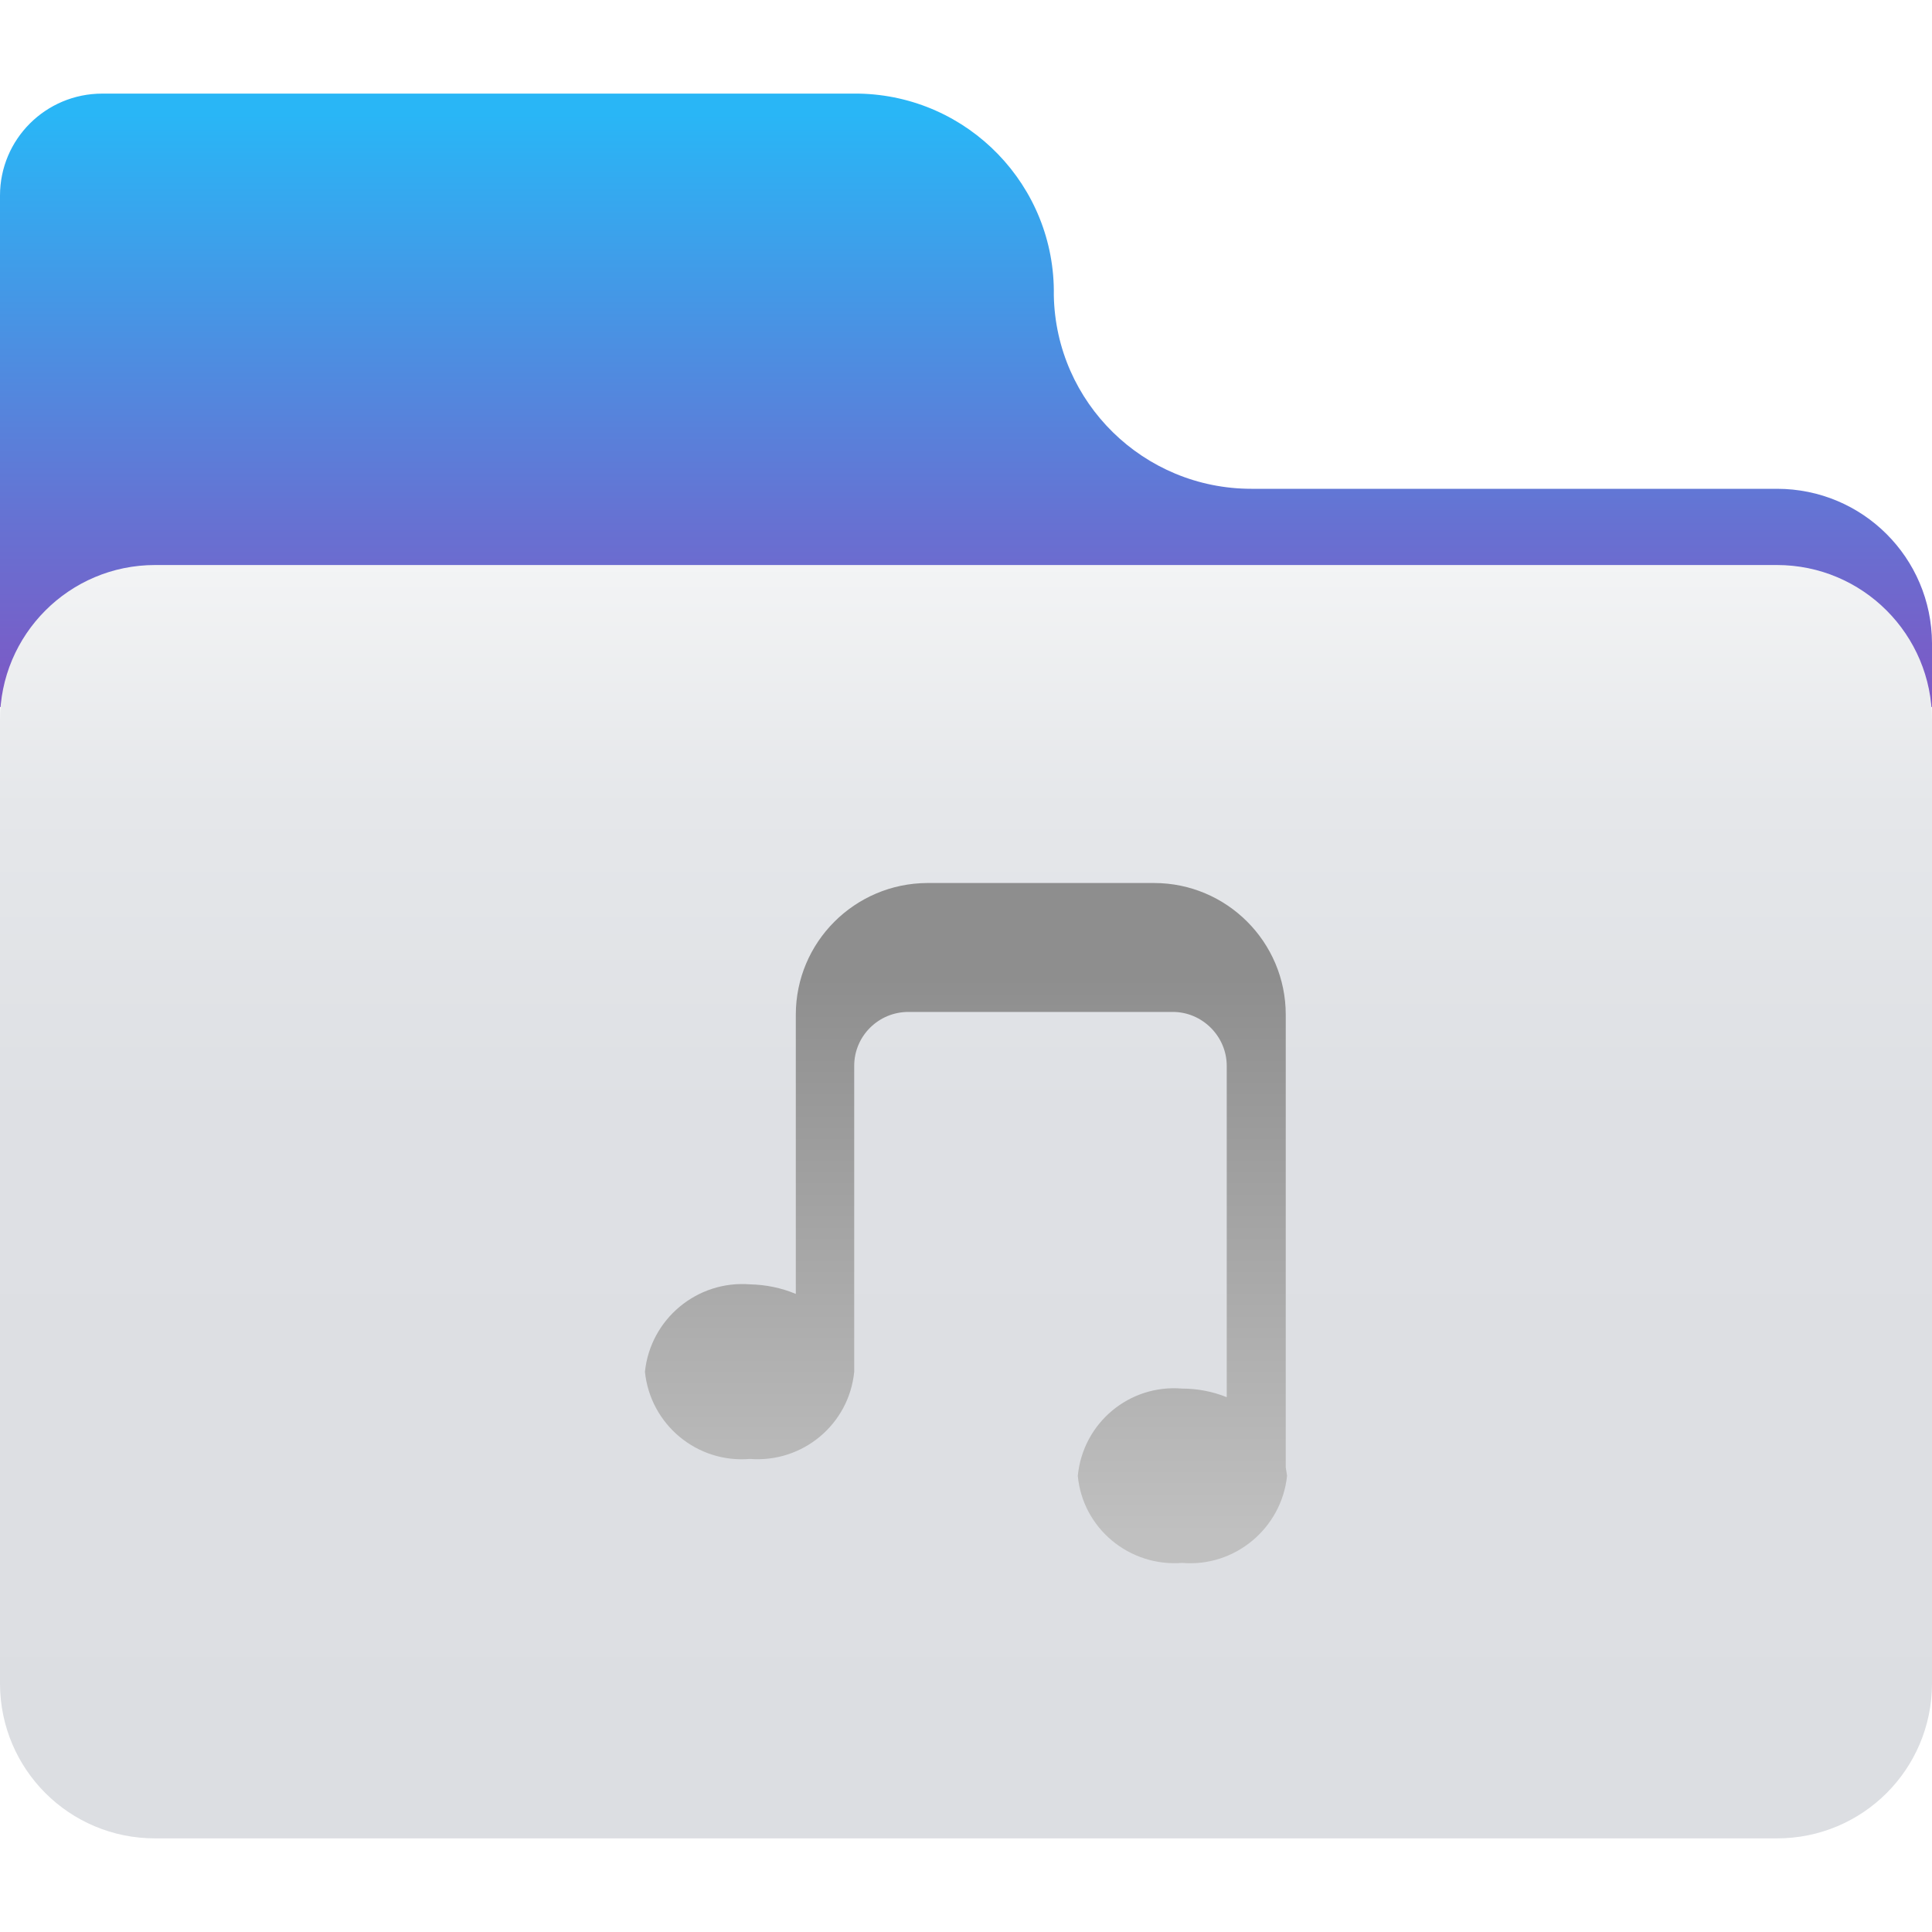
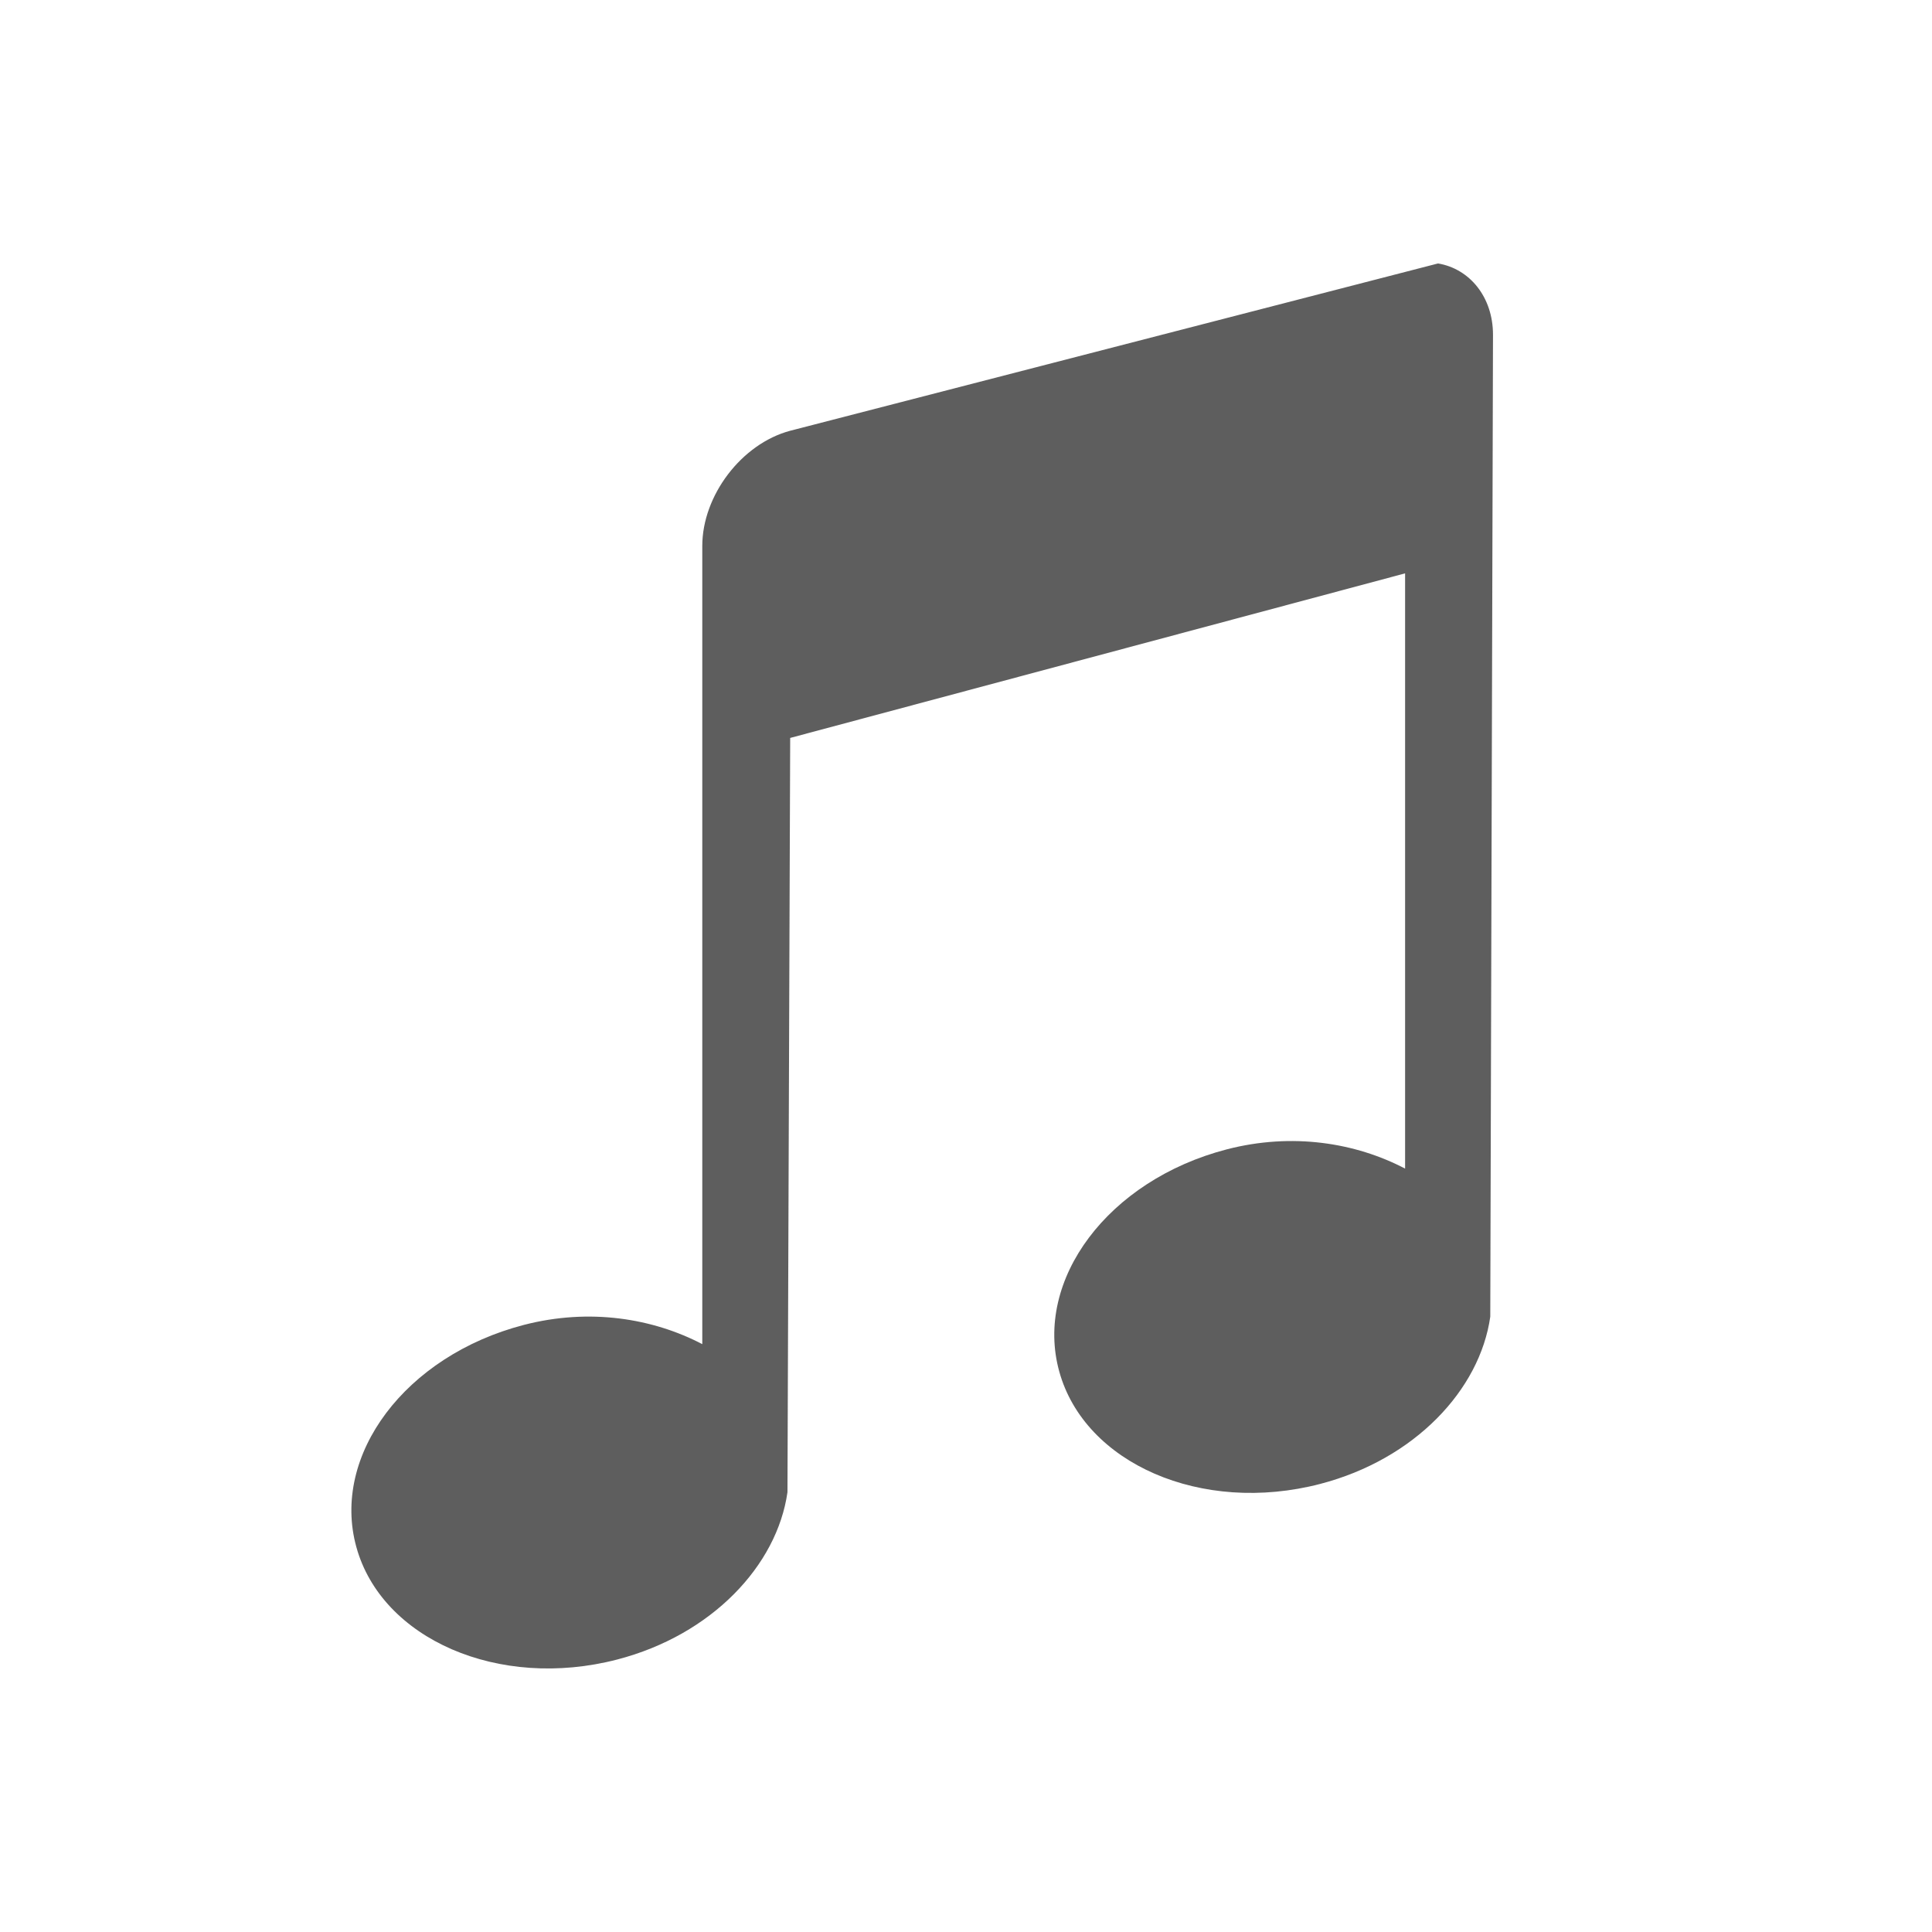
- <svg xmlns="http://www.w3.org/2000/svg" width="22px" height="22px" viewBox="0 0 22 22" version="1.1">
+ <svg xmlns="http://www.w3.org/2000/svg" width="22" height="22" version="1.1" viewBox="0 0 22 22">
  <defs>
-     <linearGradient id="linear0" gradientUnits="userSpaceOnUse" x1="32" y1="3.8" x2="32" y2="23.49" gradientTransform="matrix(0.34375,0,0,0.34375,0,0)">
-       <stop offset="0" style="stop-color:rgb(16.078%,71.373%,96.471%);stop-opacity:1;" />
-       <stop offset="0.67" style="stop-color:rgb(39.608%,45.098%,82.745%);stop-opacity:1;" />
-       <stop offset="1" style="stop-color:rgb(49.412%,34.118%,76.863%);stop-opacity:1;" />
-     </linearGradient>
-     <linearGradient id="linear1" gradientUnits="userSpaceOnUse" x1="32" y1="60.9" x2="32" y2="18.72" gradientTransform="matrix(0.34375,0,0,0.34375,0,0)">
-       <stop offset="0" style="stop-color:rgb(86.275%,87.059%,88.627%);stop-opacity:1;" />
-       <stop offset="0.57" style="stop-color:rgb(87.059%,87.843%,89.412%);stop-opacity:1;" />
-       <stop offset="0.81" style="stop-color:rgb(89.804%,90.588%,91.765%);stop-opacity:1;" />
-       <stop offset="0.99" style="stop-color:rgb(94.902%,95.294%,95.686%);stop-opacity:1;" />
-       <stop offset="1" style="stop-color:rgb(95.294%,95.686%,96.078%);stop-opacity:1;" />
-     </linearGradient>
-     <linearGradient id="linear2" gradientUnits="userSpaceOnUse" x1="32" y1="32.39" x2="32" y2="50.79" gradientTransform="matrix(0.34375,0,0,0.34375,0,0)">
-       <stop offset="0" style="stop-color:rgb(55.686%,55.686%,55.686%);stop-opacity:1;" />
-       <stop offset="1" style="stop-color:rgb(75.294%,75.294%,75.294%);stop-opacity:1;" />
-     </linearGradient>
+     <style id="current-color-scheme" type="text/css">.ColorScheme-Text { color:#363636; } .ColorScheme-Highlight { color:#5294e2; }</style>
  </defs>
-   <g id="surface1">
-     <path style=" stroke:none;fill-rule:nonzero;fill:url(#linear0);" d="M 22 7.324 C 21.996 6.352 21.211 5.566 20.234 5.566 L 14.25 5.566 C 13.023 5.566 12.023 4.586 12 3.363 C 12.02 2.117 11.027 1.09 9.781 1.066 L 1.164 1.066 C 0.52 1.066 0 1.586 0 2.227 L 0 8.051 L 22 8.051 Z M 22 7.324 " />
-     <path style=" stroke:none;fill-rule:nonzero;fill:url(#linear1);" d="M 20.234 6.434 L 1.766 6.434 C 0.789 6.434 0 7.227 0 8.199 L 0 19.176 C 0.004 20.148 0.789 20.934 1.766 20.934 L 20.234 20.934 C 21.211 20.934 21.996 20.148 22 19.176 L 22 8.199 C 22 7.227 21.211 6.434 20.234 6.434 Z M 20.234 6.434 " />
-     <path style=" stroke:none;fill-rule:nonzero;fill:url(#linear2);" d="M 14.641 16.711 L 14.641 11.555 C 14.641 10.727 13.969 10.055 13.141 10.055 L 10.559 10.055 C 9.734 10.059 9.062 10.727 9.062 11.555 L 9.062 14.734 C 8.895 14.664 8.719 14.629 8.539 14.625 C 7.938 14.578 7.406 15.02 7.344 15.621 C 7.406 16.223 7.938 16.664 8.539 16.613 C 9.141 16.66 9.668 16.219 9.727 15.621 C 9.727 15.602 9.727 15.59 9.727 15.574 L 9.727 12.137 C 9.727 11.797 10.004 11.523 10.344 11.523 L 13.355 11.523 C 13.691 11.523 13.969 11.801 13.969 12.137 L 13.969 15.91 C 13.805 15.844 13.633 15.812 13.461 15.812 C 12.859 15.762 12.332 16.203 12.273 16.805 C 12.328 17.402 12.859 17.844 13.461 17.797 C 14.062 17.848 14.594 17.402 14.656 16.805 C 14.652 16.77 14.645 16.742 14.641 16.711 Z M 14.641 16.711 " />
-   </g>
+   <path class="ColorScheme-Text" d="m16.375 3-7.377 1.905c-0.554 0.148-1.001 0.738-1.001 1.312v9.089c-0.562-0.294-1.284-0.413-2.032-0.219-1.35 0.351-2.197 1.484-1.907 2.53 0.289 1.046 1.62 1.631 2.971 1.28 1.077-0.28 1.82-1.071 1.938-1.905l0.031-8.589 7.002-1.874v6.778c-0.562-0.294-1.283-0.413-2.031-0.219-1.35 0.351-2.197 1.484-1.907 2.53 0.289 1.046 1.619 1.631 2.97 1.28 1.077-0.28 1.82-1.071 1.938-1.905l0.031-11.181c0-0.43-0.266-0.752-0.626-0.812z" color="#363636" fill="currentColor" opacity=".8" />
</svg>
